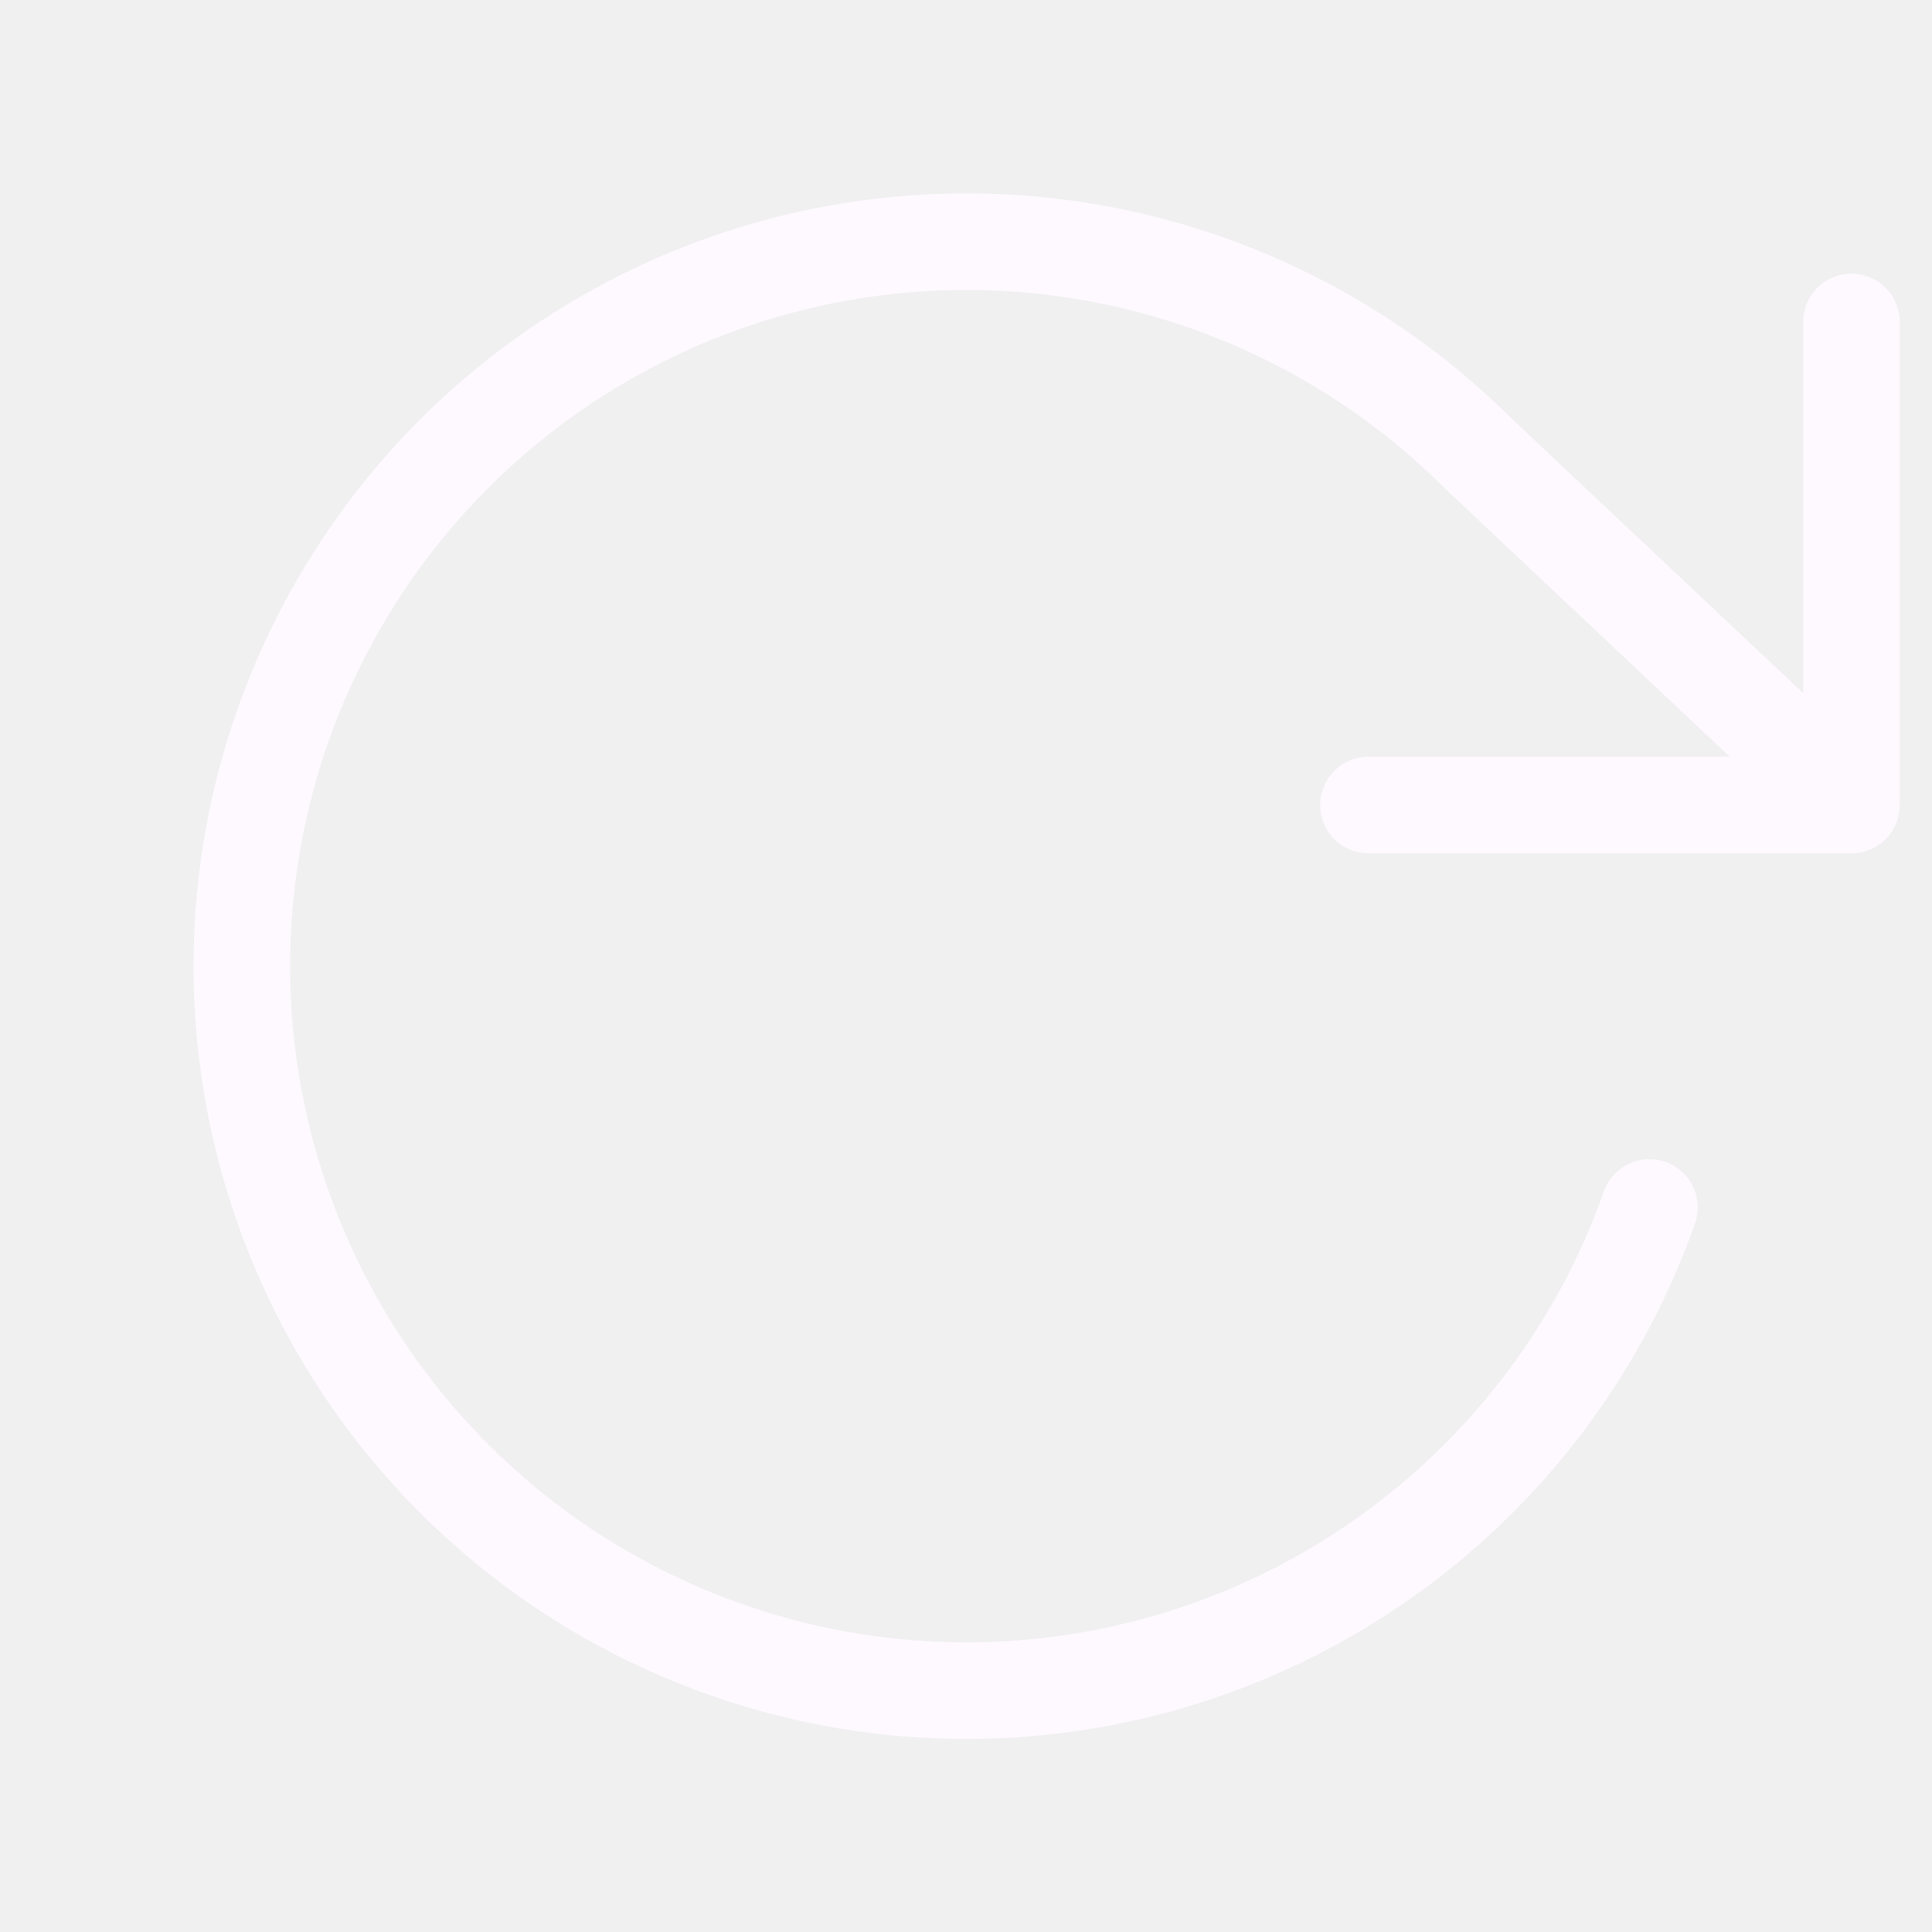
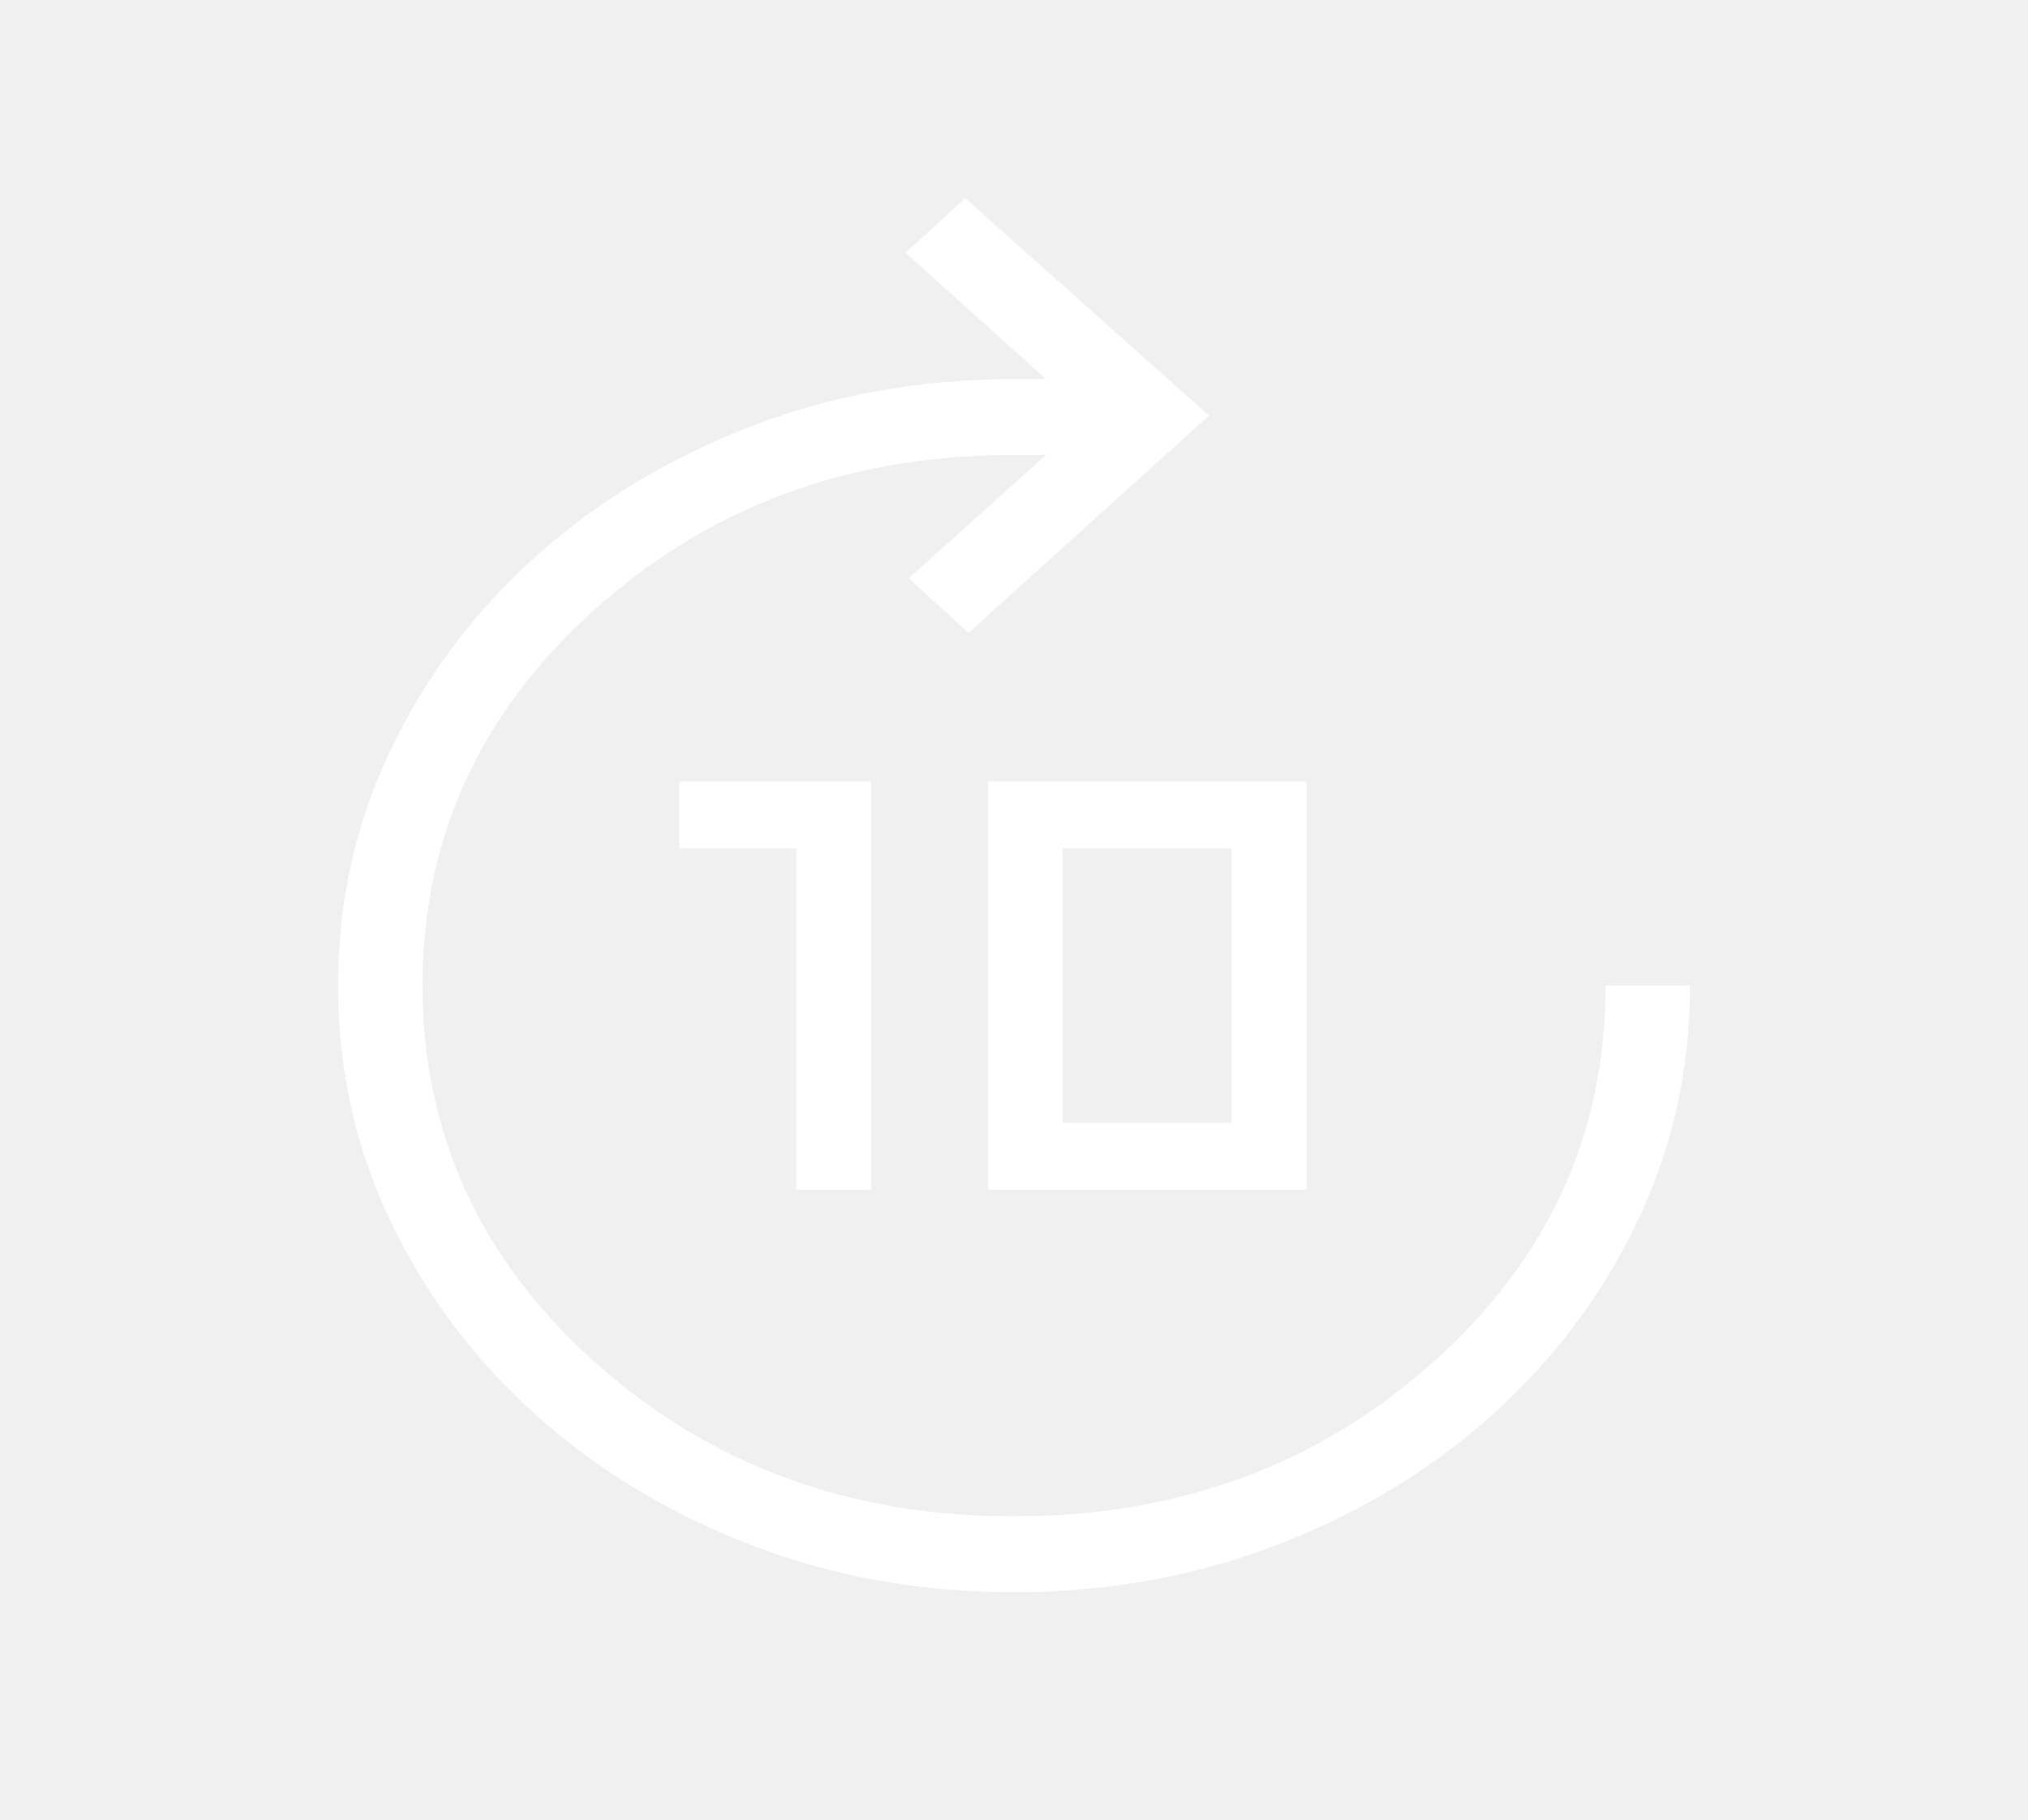
- <svg xmlns="http://www.w3.org/2000/svg" width="80" height="80" viewBox="0 0 80 80" fill="none">
-   <path d="M76.666 13.333V33.333M76.666 33.333H56.666M76.666 33.333L61.233 18.8C56.635 14.199 50.666 11.217 44.226 10.304C37.786 9.39 31.224 10.595 25.528 13.735C19.832 16.876 15.311 21.783 12.646 27.717C9.981 33.651 9.317 40.289 10.754 46.633C12.191 52.977 15.651 58.682 20.612 62.889C25.574 67.095 31.768 69.575 38.261 69.955C44.755 70.335 51.196 68.594 56.614 64.995C62.032 61.396 66.133 56.133 68.3 50" stroke="#FEF9FF" stroke-width="4" stroke-linecap="round" stroke-linejoin="round" />
+ <svg xmlns="http://www.w3.org/2000/svg" width="78" height="70" viewBox="0 0 78 70" fill="none">
+   <path d="M30.625 45.769V32.643H26.127V30.065H33.501V45.769H30.625ZM38.002 45.769V30.065H50.252V45.769H38.002ZM40.875 43.19H47.375V32.643H40.875V43.19ZM39 61.25C35.395 61.25 32.017 60.642 28.866 59.424C25.716 58.207 22.962 56.541 20.605 54.425C18.248 52.31 16.391 49.838 15.034 47.011C13.678 44.184 13 41.152 13 37.917C13 34.681 13.678 31.65 15.034 28.823C16.391 25.995 18.248 23.524 20.605 21.408C22.962 19.293 25.716 17.627 28.866 16.409C32.017 15.192 35.395 14.583 39 14.583H40.235L34.827 9.724L37.125 7.627L46.501 15.986L37.252 24.343L34.95 22.245L40.235 17.5H39C32.663 17.5 27.287 19.482 22.873 23.444C18.46 27.407 16.252 32.231 16.25 37.917C16.248 43.602 18.456 48.428 22.873 52.392C27.291 56.357 32.667 58.337 39 58.333C45.333 58.33 50.71 56.349 55.13 52.392C59.55 48.435 61.757 43.61 61.75 37.917H65C65 41.152 64.322 44.184 62.965 47.011C61.609 49.838 59.752 52.31 57.395 54.428C55.038 56.545 52.284 58.211 49.133 59.424C45.983 60.638 42.605 61.246 39 61.25Z" fill="white" />
</svg>
